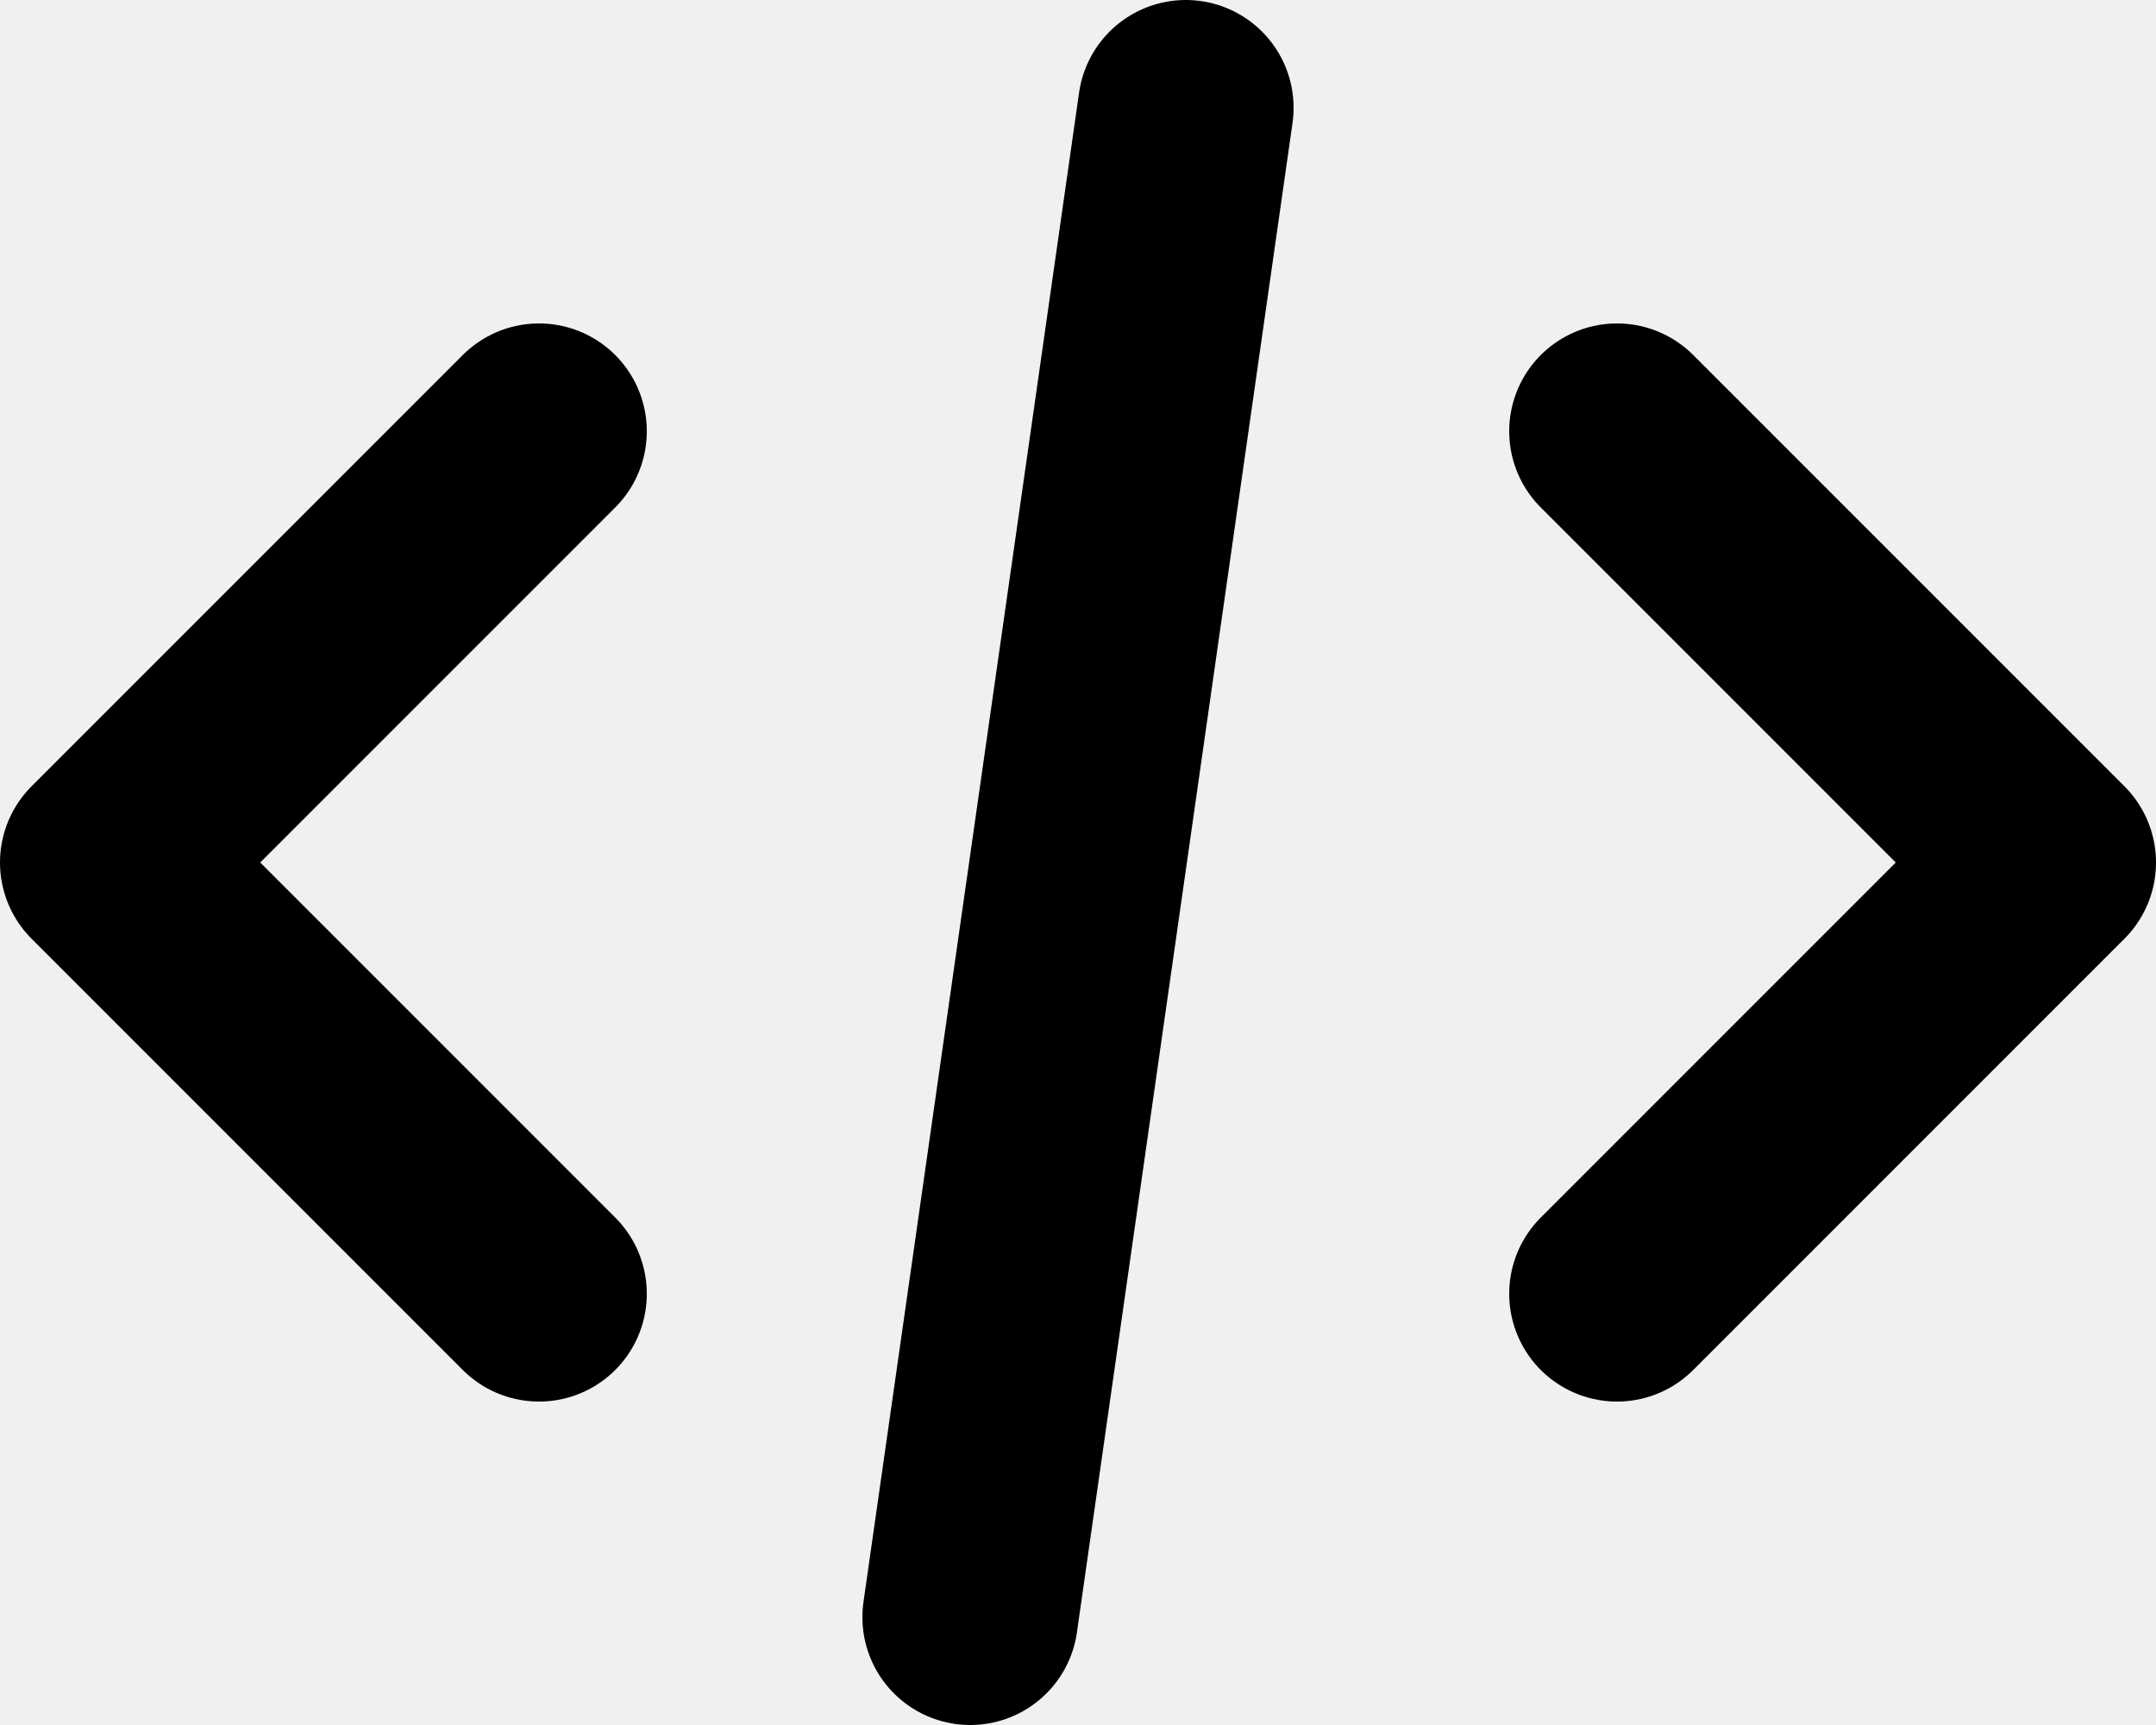
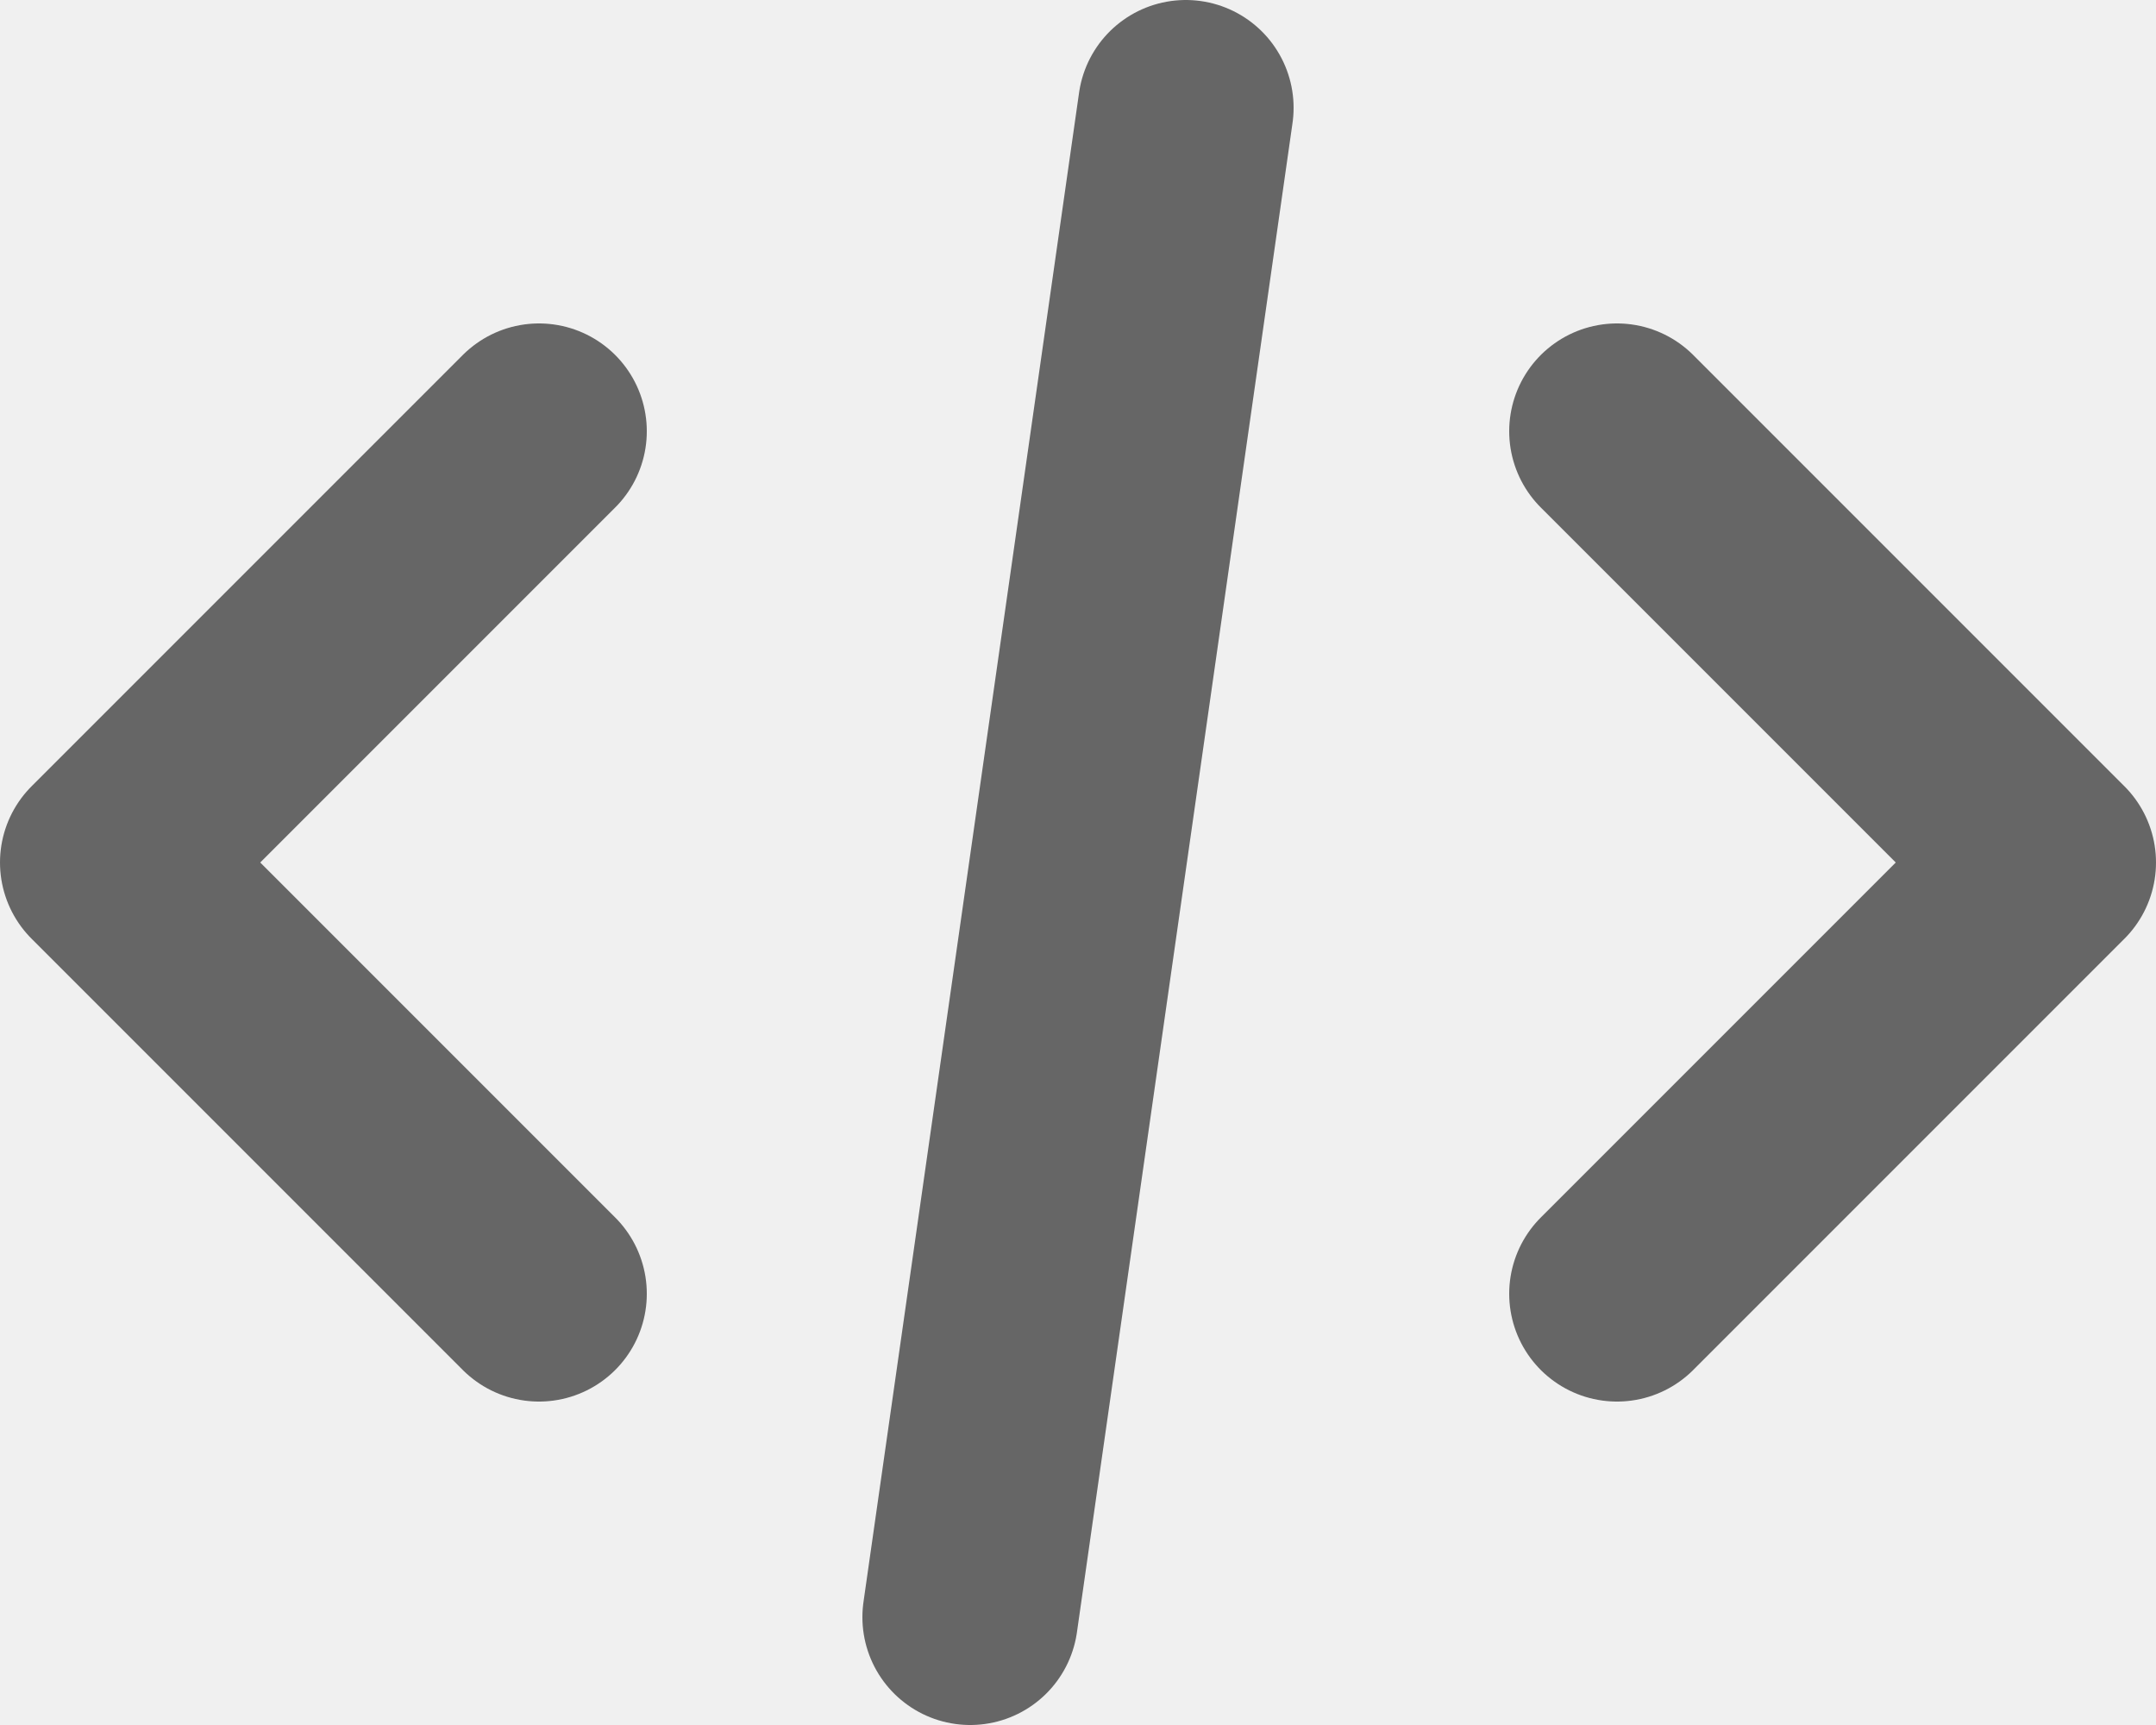
<svg xmlns="http://www.w3.org/2000/svg" fill="none" viewBox="0 0 20 16">
  <style>
-     path { stroke: #000000; }
+     path { stroke: #666666; }
    @media (prefers-color-scheme: dark) {
-       path { stroke: #ffffff; }
+       path { stroke: #cccccc; }
    }
  </style>
  <path stroke-linecap="round" stroke-linejoin="round" stroke-width="2" d="M5 4 1 8l4 4m10-8 4 4-4 4M11 1 9 15" />
</svg>
